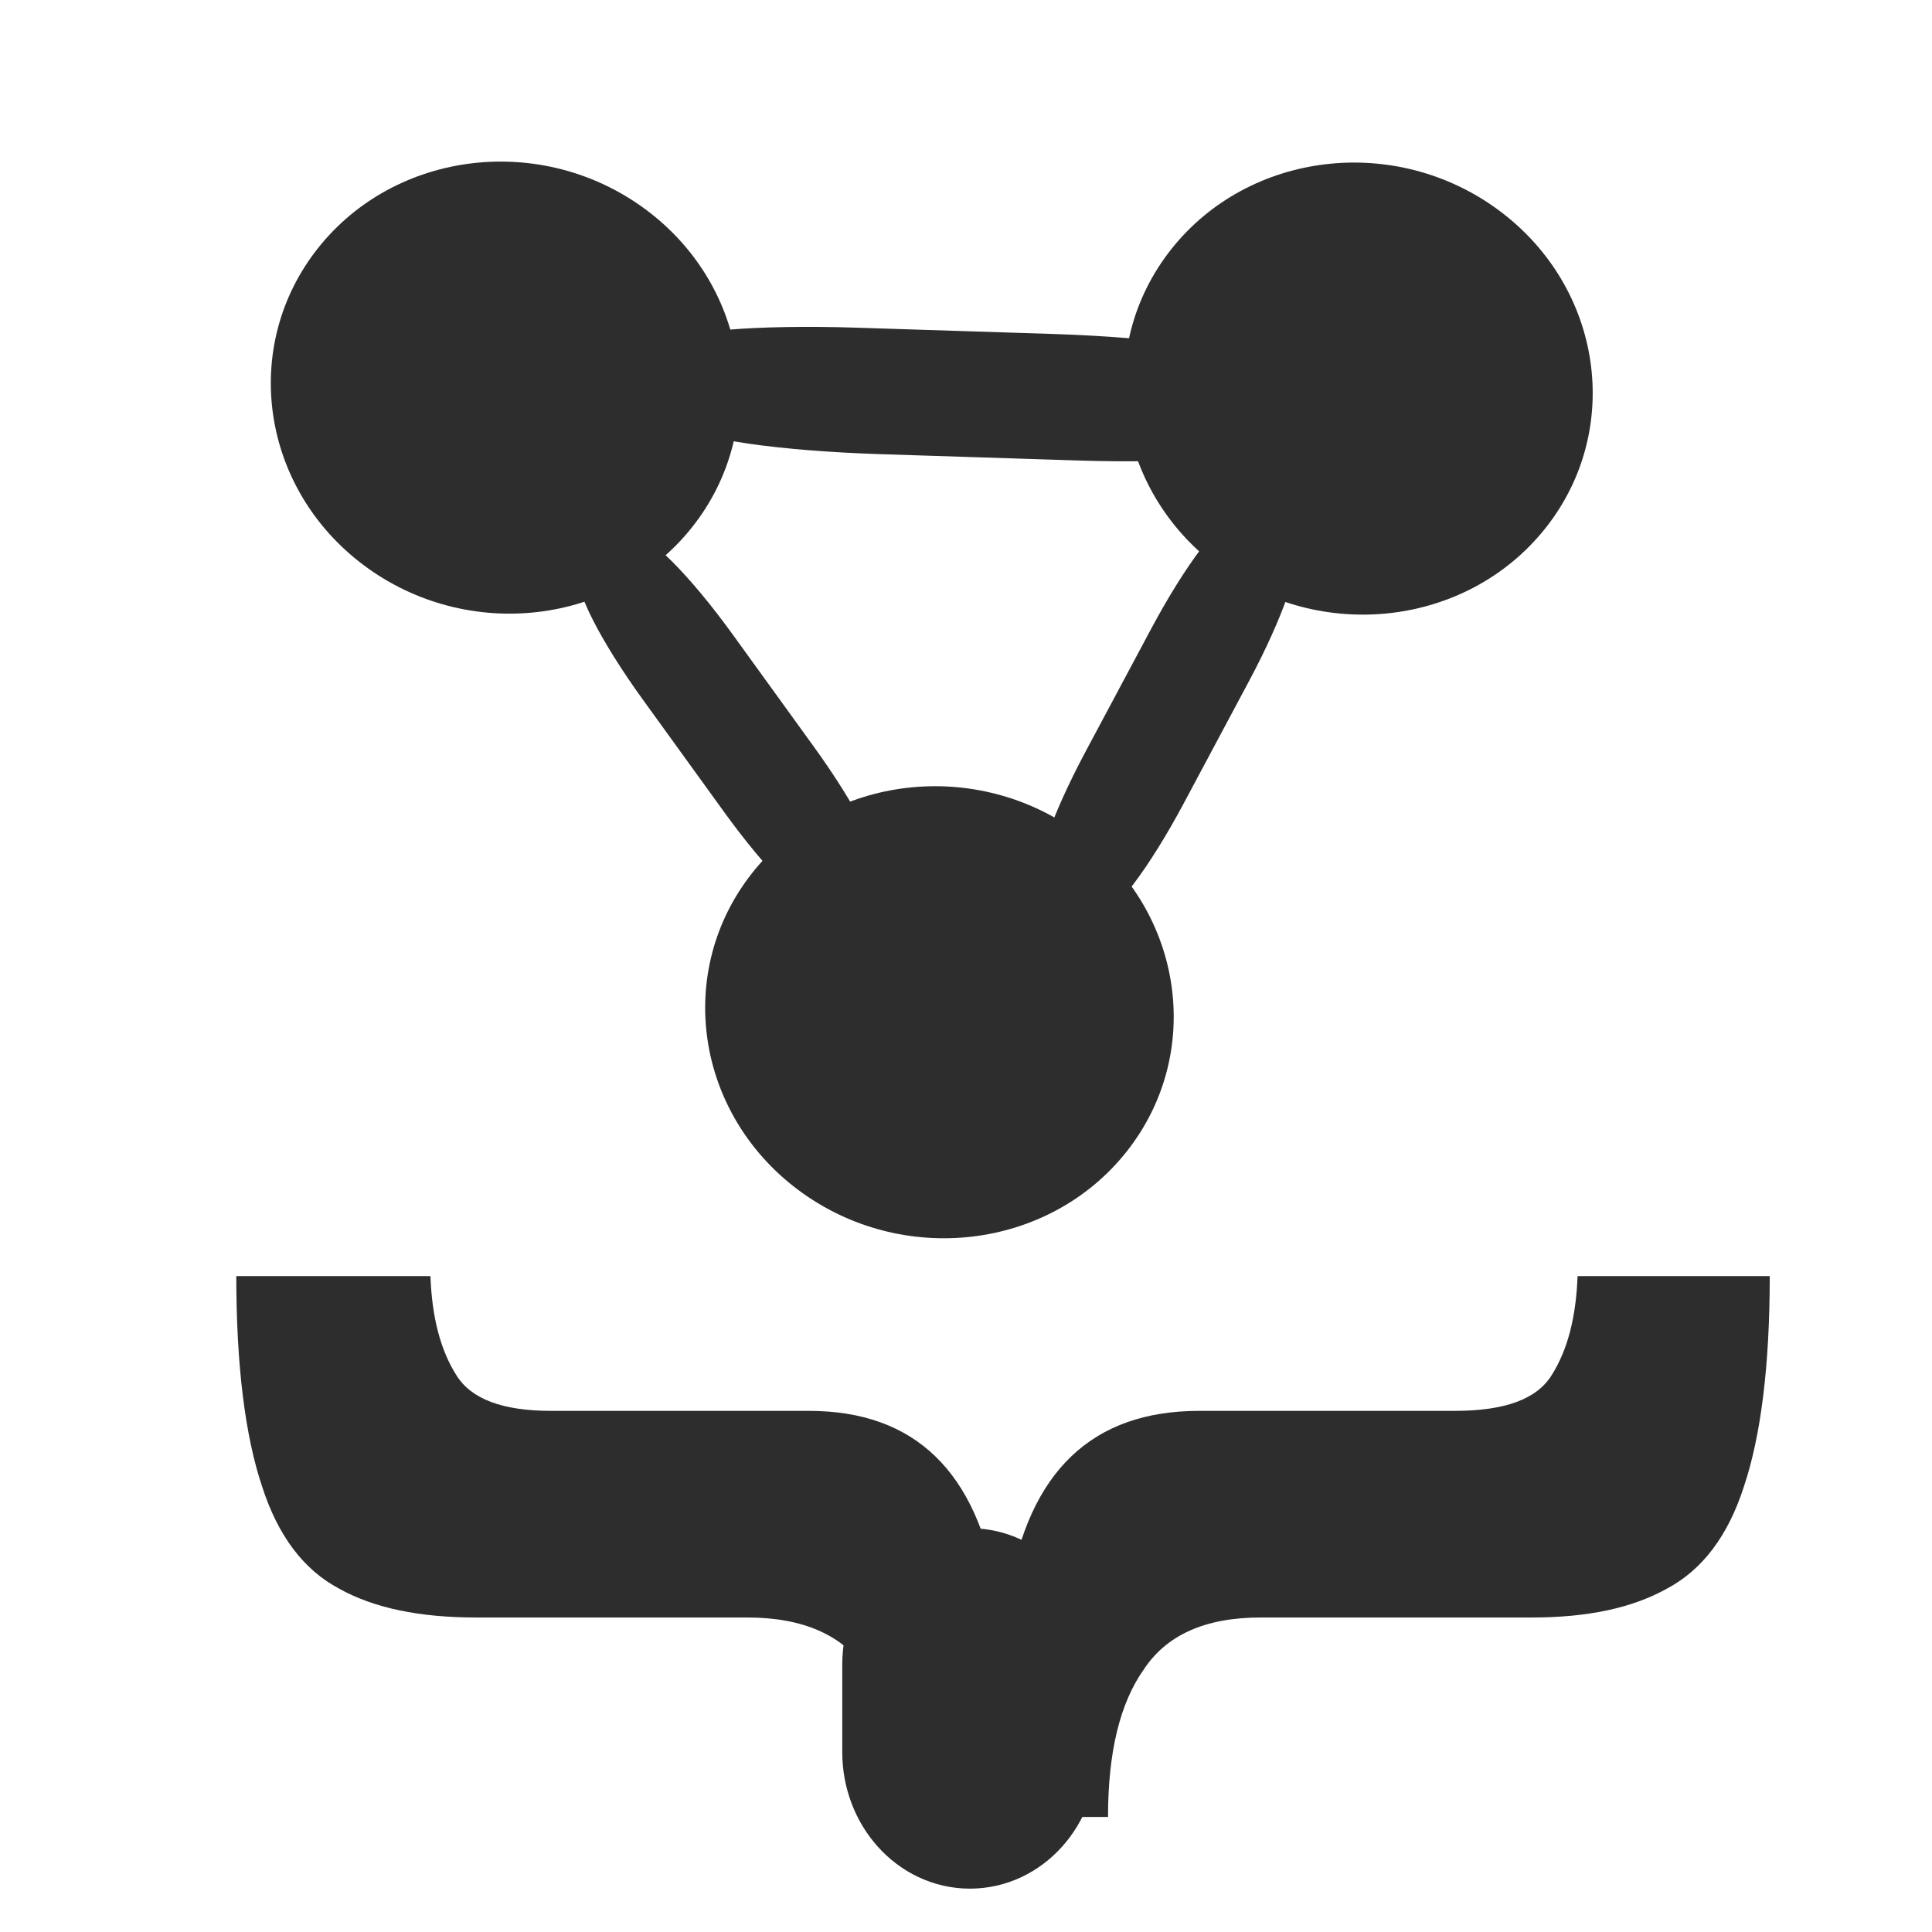
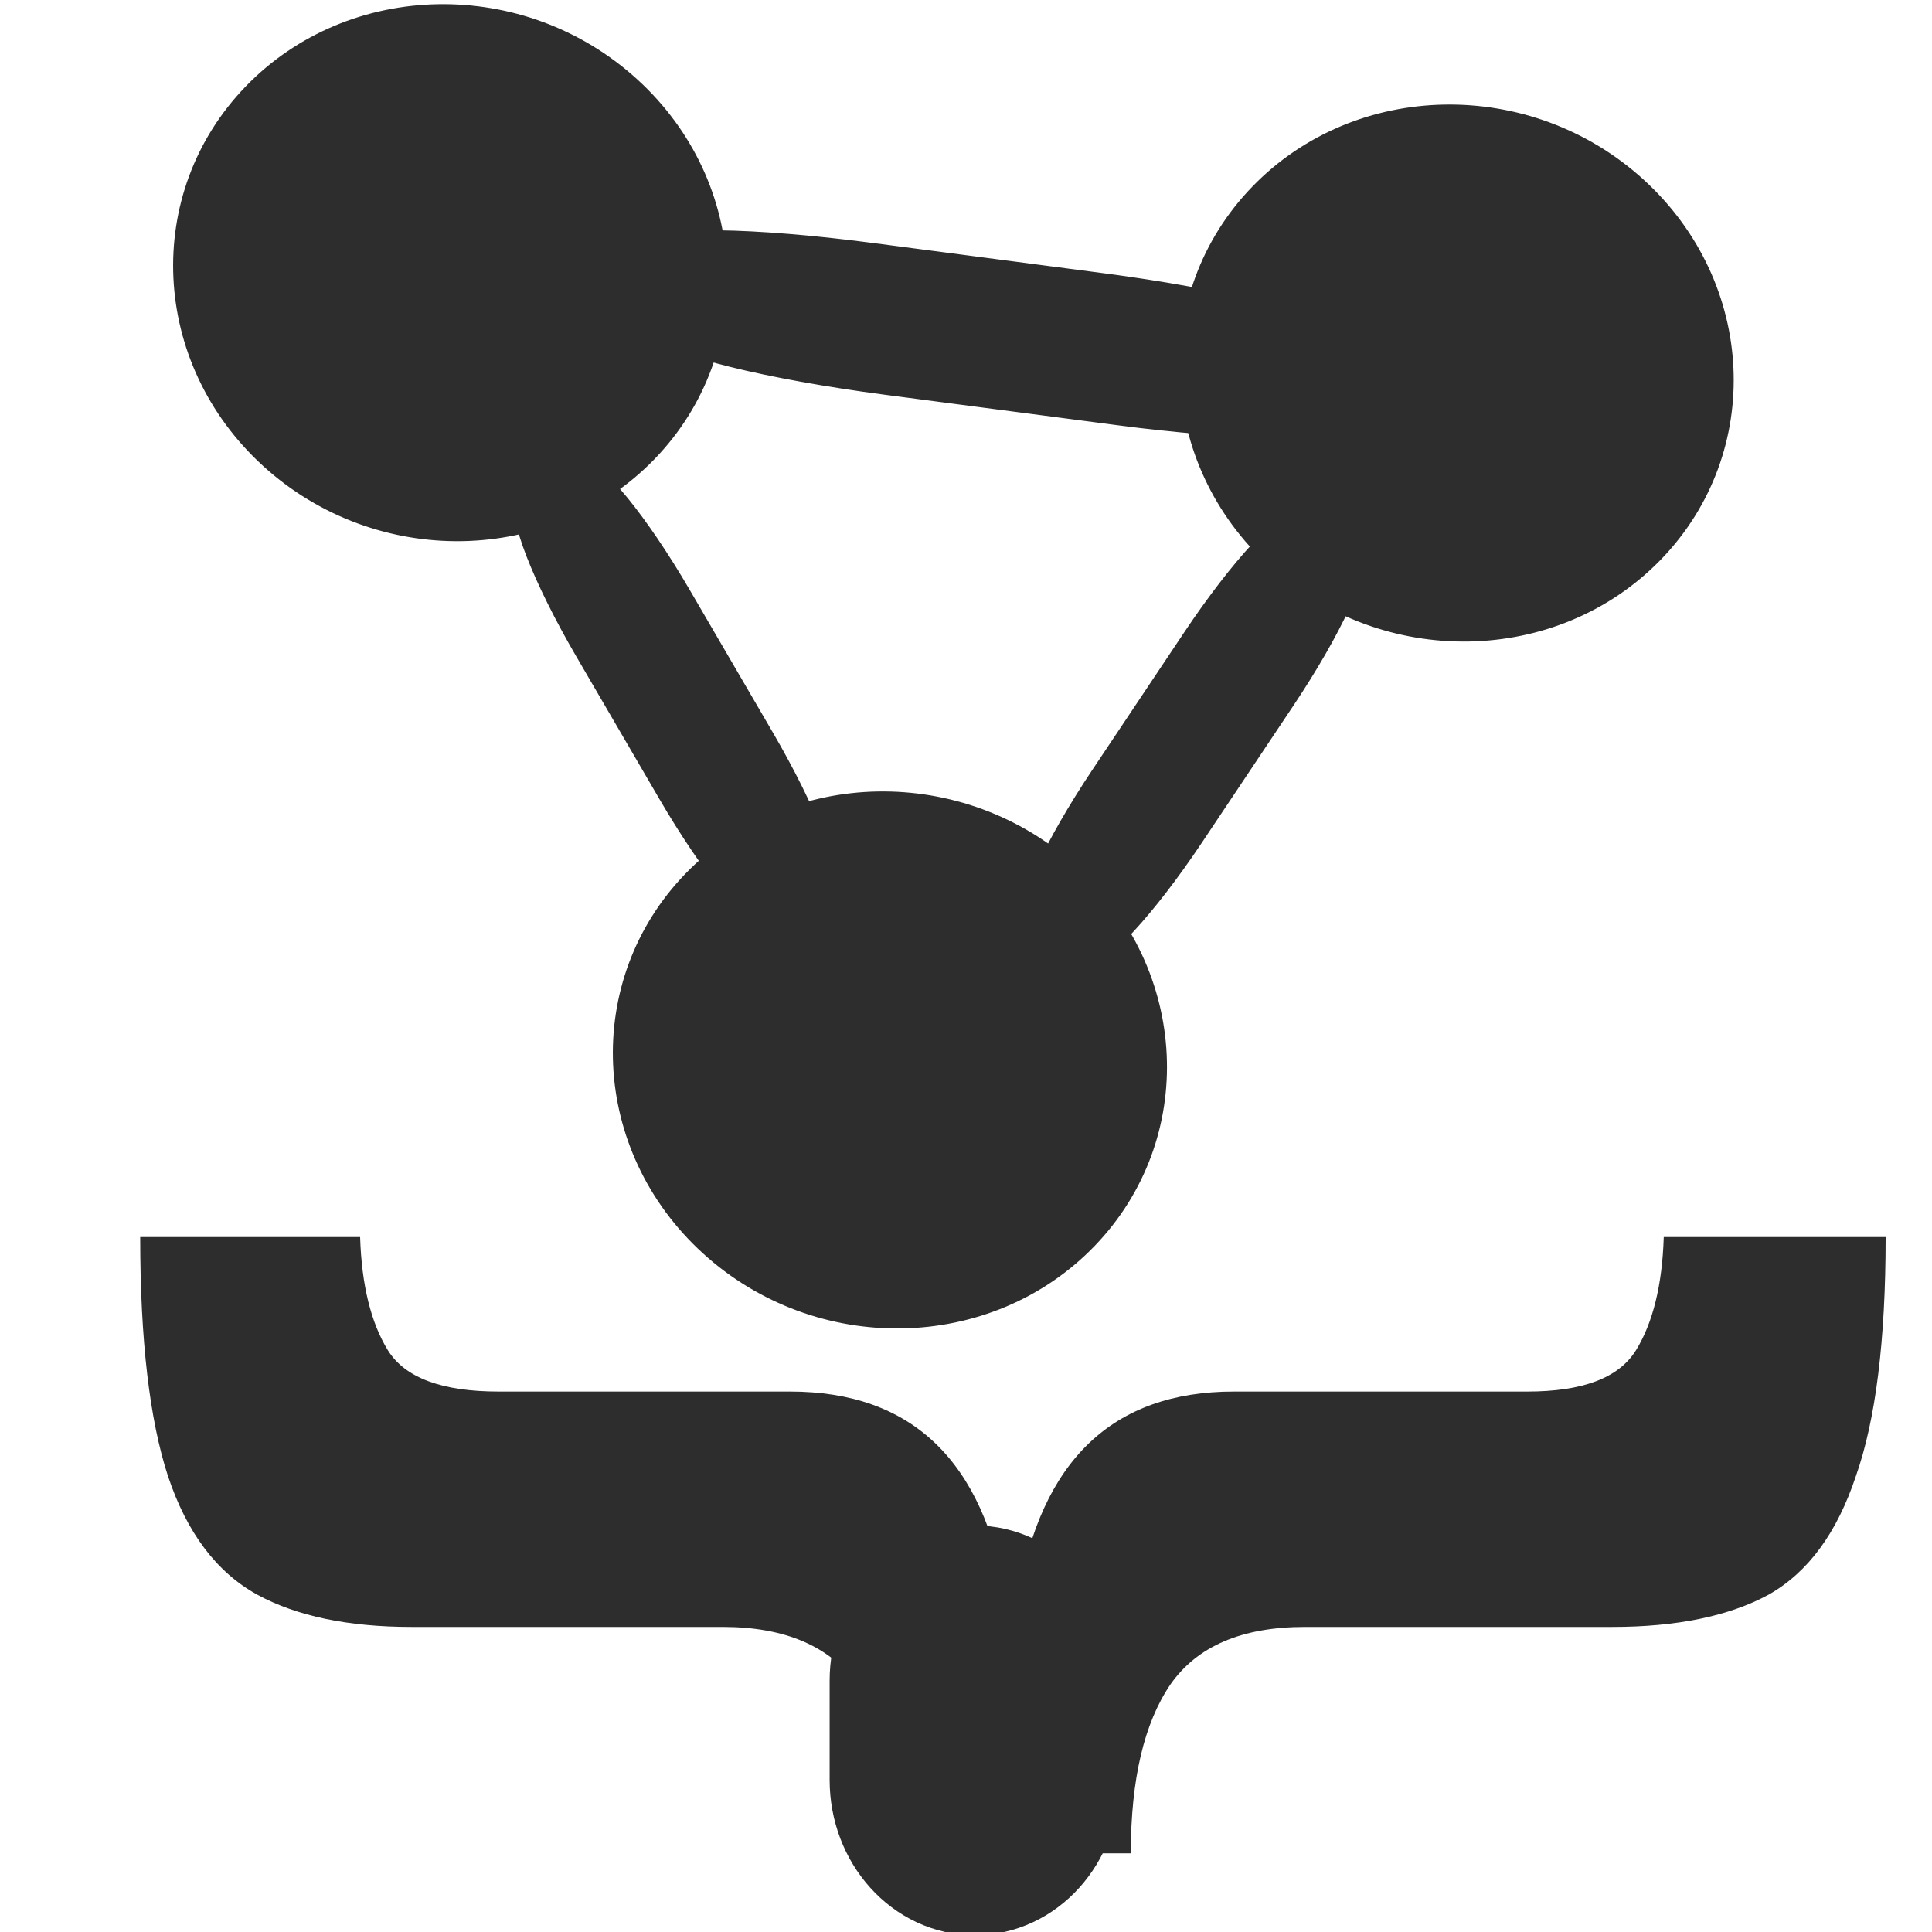
<svg xmlns="http://www.w3.org/2000/svg" width="16" height="16" id="svg3765" version="1.1">
  <defs id="defs3767" />
  <g id="layer1" transform="translate(0,-32)">
    <g id="layer1-4" transform="translate(0.2020297,-1.9622142e-8)">
      <g transform="translate(-0.3705977,-0.09089584)" id="layer1-9">
        <g id="layer1-9-3" transform="translate(-44.95179,-4.141626)">
-           <g id="g3767" transform="matrix(0.8588123,-0.07527745,0.07527745,0.8588123,4.165392,9.883904)">
+           <g id="g3767" transform="matrix(1.021771,0.01106132,-0.01106132,1.021771,-0.9572034,-1.623805)">
            <path d="m 14.142,28.353 c 0,2.092 -1.696,3.788 -3.788,3.788 -2.092,0 -3.788,-1.696 -3.788,-3.788 0,-2.092 1.696,-3.788 3.788,-3.788 2.092,0 3.788,1.696 3.788,3.788 z" id="path3015-0" style="fill:#2d2d2d;fill-opacity:1;stroke:#2d2d2d;stroke-width:0.8;stroke-linecap:round;stroke-linejoin:round;stroke-miterlimit:4;stroke-opacity:1;stroke-dasharray:none" transform="matrix(-0.3578021,0.3781261,-0.3995348,-0.3562027,64.19663,44.91182)" />
            <rect transform="matrix(-0.9928699,-0.1192029,-0.09729936,-0.9952552,0,0)" ry="0.402" rx="1.704" y="-33.492" x="-53.357" height="0.402" width="5.308" id="rect3053-6" style="fill:#2d2d2d;fill-opacity:1;stroke:#2d2d2d;stroke-width:0.834;stroke-miterlimit:4;stroke-opacity:1;stroke-dasharray:none" />
            <path d="m 14.142,28.353 c 0,2.092 -1.696,3.788 -3.788,3.788 -2.092,0 -3.788,-1.696 -3.788,-3.788 0,-2.092 1.696,-3.788 3.788,-3.788 2.092,0 3.788,1.696 3.788,3.788 z" id="path3015-0-2" style="fill:#2d2d2d;fill-opacity:1;stroke:#2d2d2d;stroke-width:0.8;stroke-linecap:round;stroke-linejoin:round;stroke-miterlimit:4;stroke-opacity:1;stroke-dasharray:none" transform="matrix(-0.3578021,0.3781261,-0.3995348,-0.3562027,67.82926,51.25348)" />
            <path d="m 14.142,28.353 c 0,2.092 -1.696,3.788 -3.788,3.788 -2.092,0 -3.788,-1.696 -3.788,-3.788 0,-2.092 1.696,-3.788 3.788,-3.788 2.092,0 3.788,1.696 3.788,3.788 z" id="path3015-0-2-2" style="fill:#2d2d2d;fill-opacity:1;stroke:#2d2d2d;stroke-width:0.8;stroke-linecap:round;stroke-linejoin:round;stroke-miterlimit:4;stroke-opacity:1;stroke-dasharray:none" transform="matrix(-0.3578021,0.3781261,-0.3995348,-0.3562027,72.36191,45.63697)" />
            <rect transform="matrix(-0.5463929,0.837529,-0.837529,-0.5463929,0,0)" ry="0.383" rx="1.202" y="-69.627" x="3.491" height="0.383" width="3.743" id="rect3053-6-5" style="fill:#2d2d2d;fill-opacity:1;stroke:#2d2d2d;stroke-width:0.683;stroke-miterlimit:4;stroke-opacity:1;stroke-dasharray:none" />
            <rect transform="matrix(-0.5129601,-0.8584125,0.8584125,-0.5129601,0,0)" ry="0.383" rx="1.202" y="21.995" x="-64.205" height="0.383" width="3.743" id="rect3053-6-0" style="fill:#2d2d2d;fill-opacity:1;stroke:#2d2d2d;stroke-width:0.683;stroke-miterlimit:4;stroke-opacity:1;stroke-dasharray:none" />
          </g>
-           <text xml:space="preserve" style="font-size:46.269px;font-style:normal;font-weight:normal;line-height:125%;letter-spacing:0px;word-spacing:0px;fill:#2d2d2d;fill-opacity:1;stroke:none;font-family:Sans" x="-54.052" y="54.738" id="text2993" transform="matrix(0,-0.9523088,1.05008,0,0,0)">
-             <tspan id="tspan2995" x="-54.052" y="54.738" style="font-size:13.881px;font-style:normal;font-variant:normal;font-weight:bold;font-stretch:normal;fill:#2d2d2d;fill-opacity:1;font-family:Ubuntu;-inkscape-font-specification:Ubuntu Bold">{</tspan>
+           <text xml:space="preserve" style="font-size:52.593px;font-style:normal;font-weight:normal;line-height:125%;letter-spacing:0px;word-spacing:0px;fill:#2d2d2d;fill-opacity:1;stroke:none;font-family:Sans" x="-54.4" y="55.34" id="text2993" transform="matrix(0,-0.9523088,1.05008,0,0,0)">
+             <tspan id="tspan2995" x="-54.4" y="55.34" style="font-size:15.778px;font-style:normal;font-variant:normal;font-weight:bold;font-stretch:normal;fill:#2d2d2d;fill-opacity:1;font-family:Ubuntu;-inkscape-font-specification:Ubuntu Bold">{</tspan>
          </text>
-           <rect style="fill:#2d2d2d;fill-opacity:1;stroke:#2d2d2d;stroke-width:0.797;stroke-linecap:round;stroke-linejoin:round;stroke-miterlimit:4;stroke-opacity:1;stroke-dasharray:none" id="rect3765" width="1.318" height="2.188" x="52.494" y="49.287" rx="1.109" ry="0.733" />
+           <rect style="fill:#2d2d2d;fill-opacity:1;stroke:#2d2d2d;stroke-width:0.906;stroke-linecap:round;stroke-linejoin:round;stroke-miterlimit:4;stroke-opacity:1;stroke-dasharray:none" id="rect3765" width="1.498" height="2.487" x="52.444" y="49.319" rx="1.26" ry="0.833" />
        </g>
      </g>
    </g>
  </g>
</svg>
